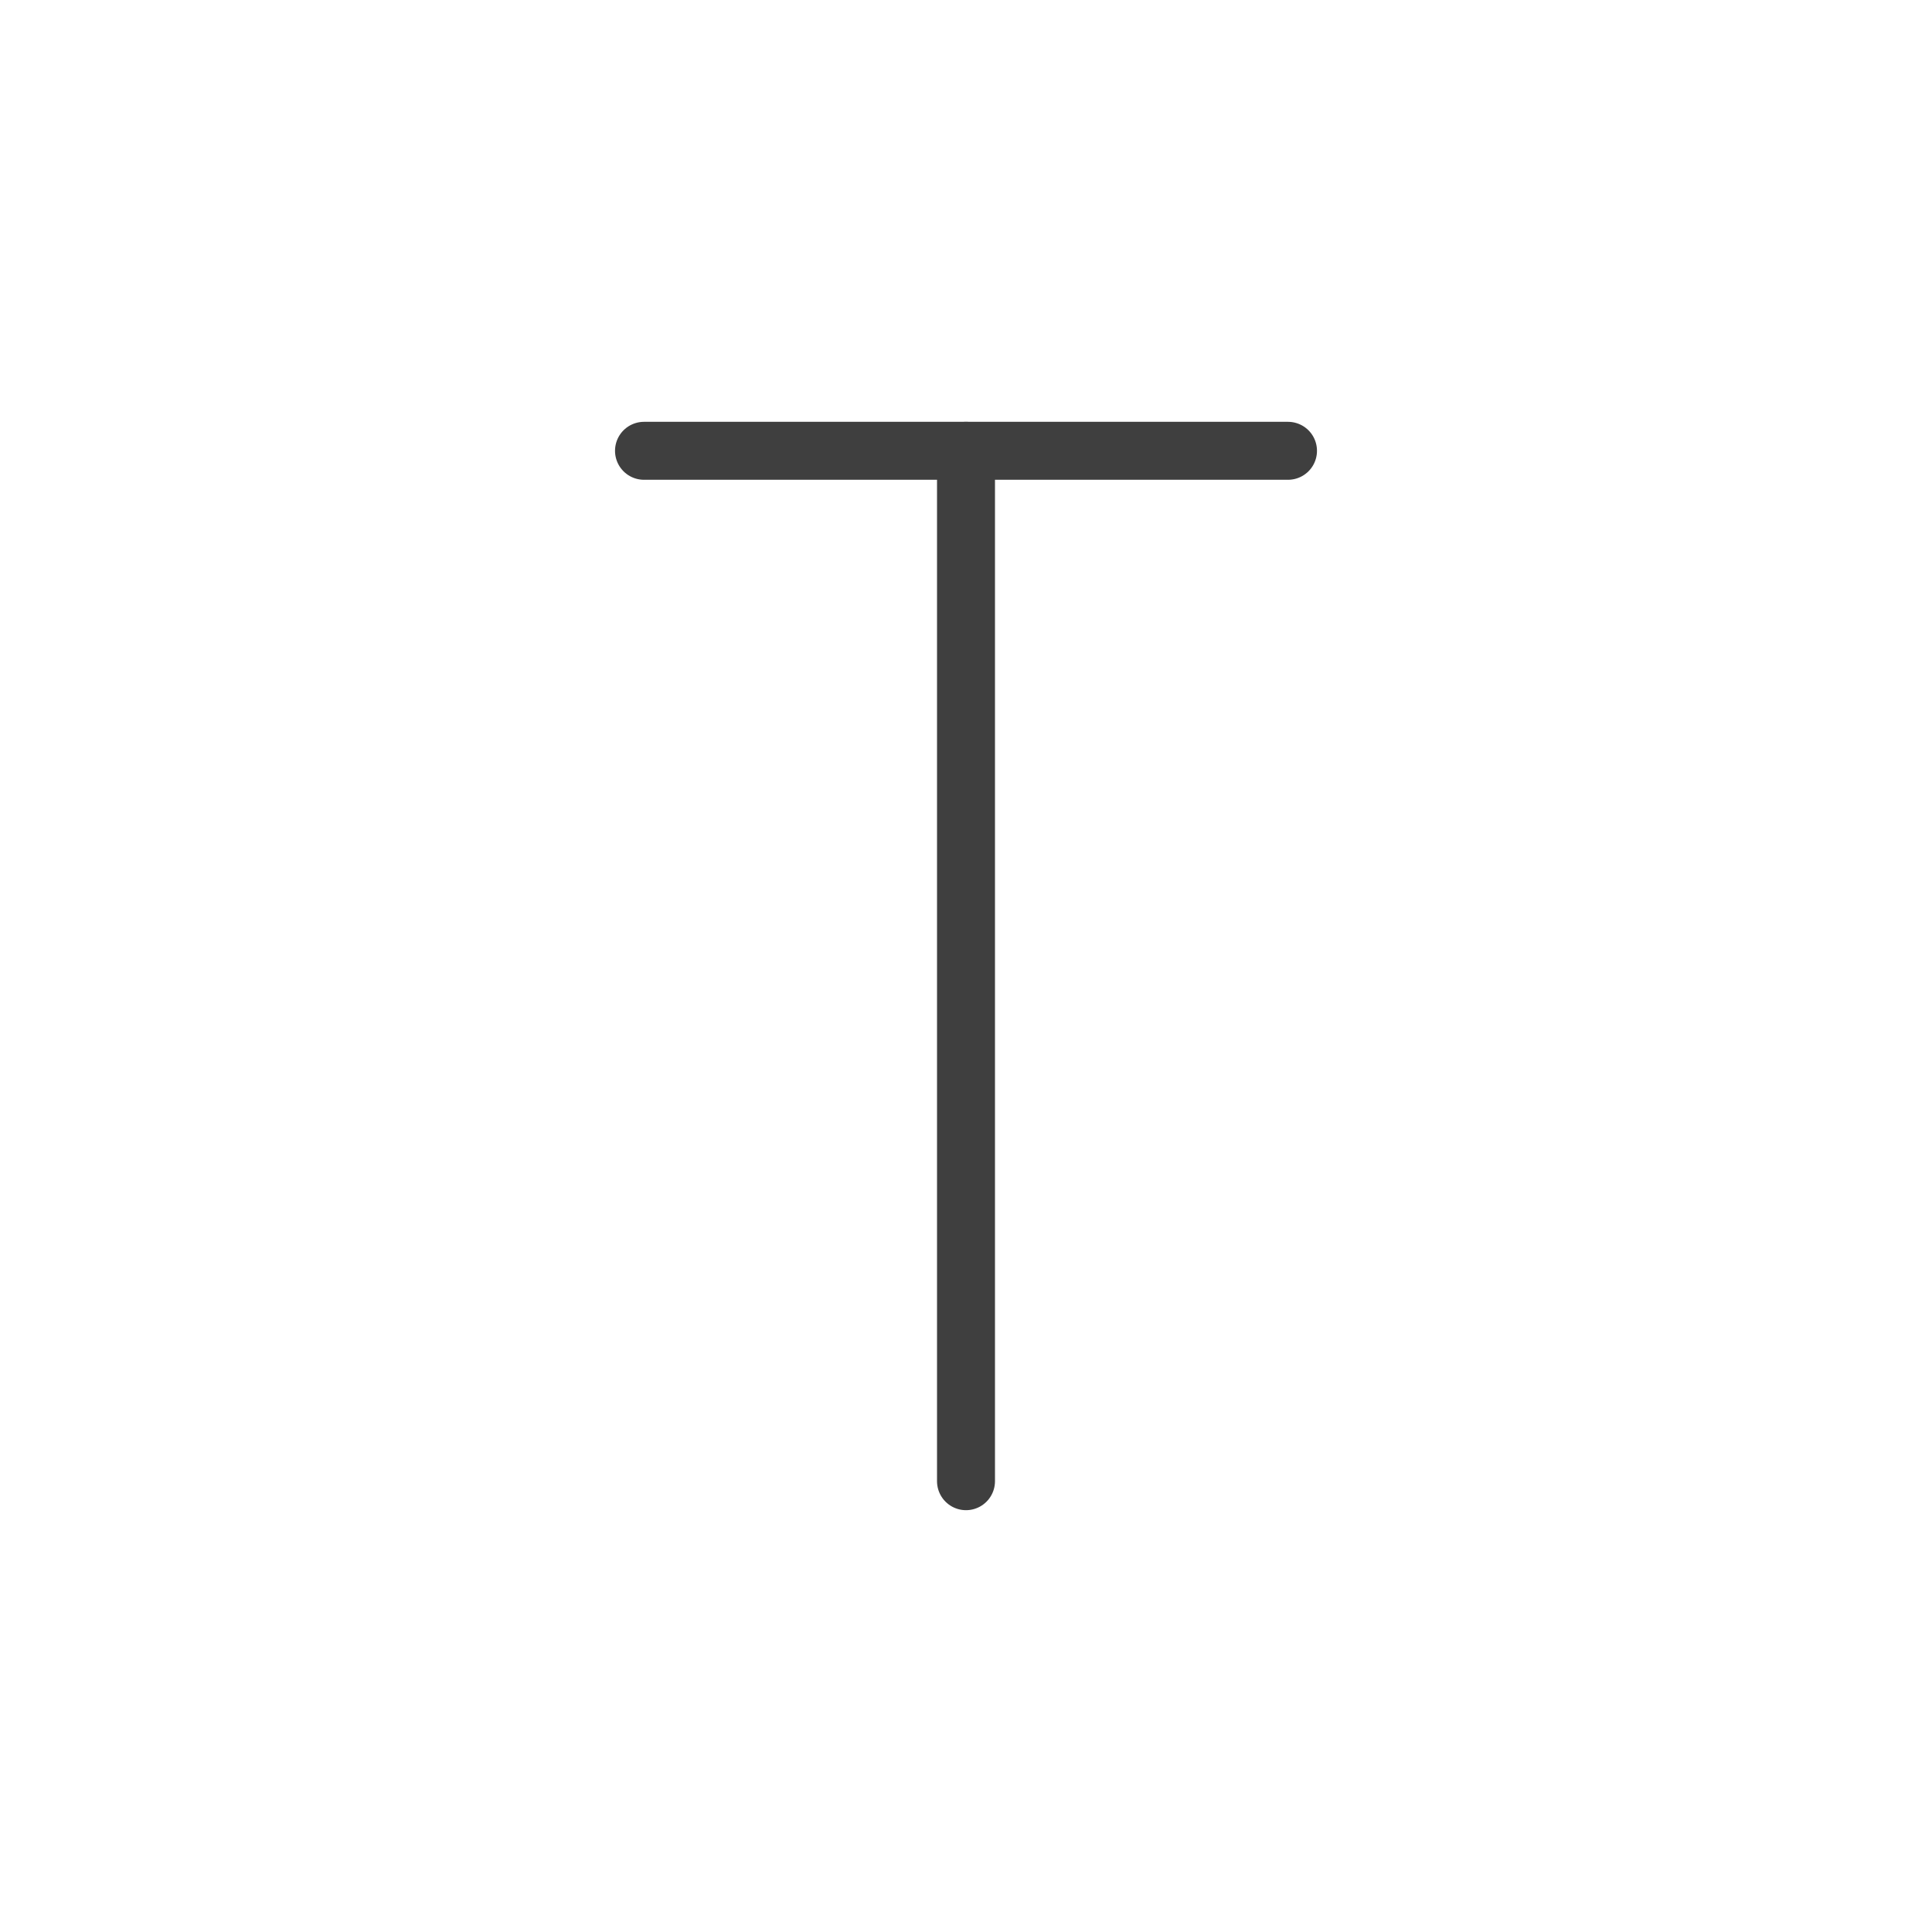
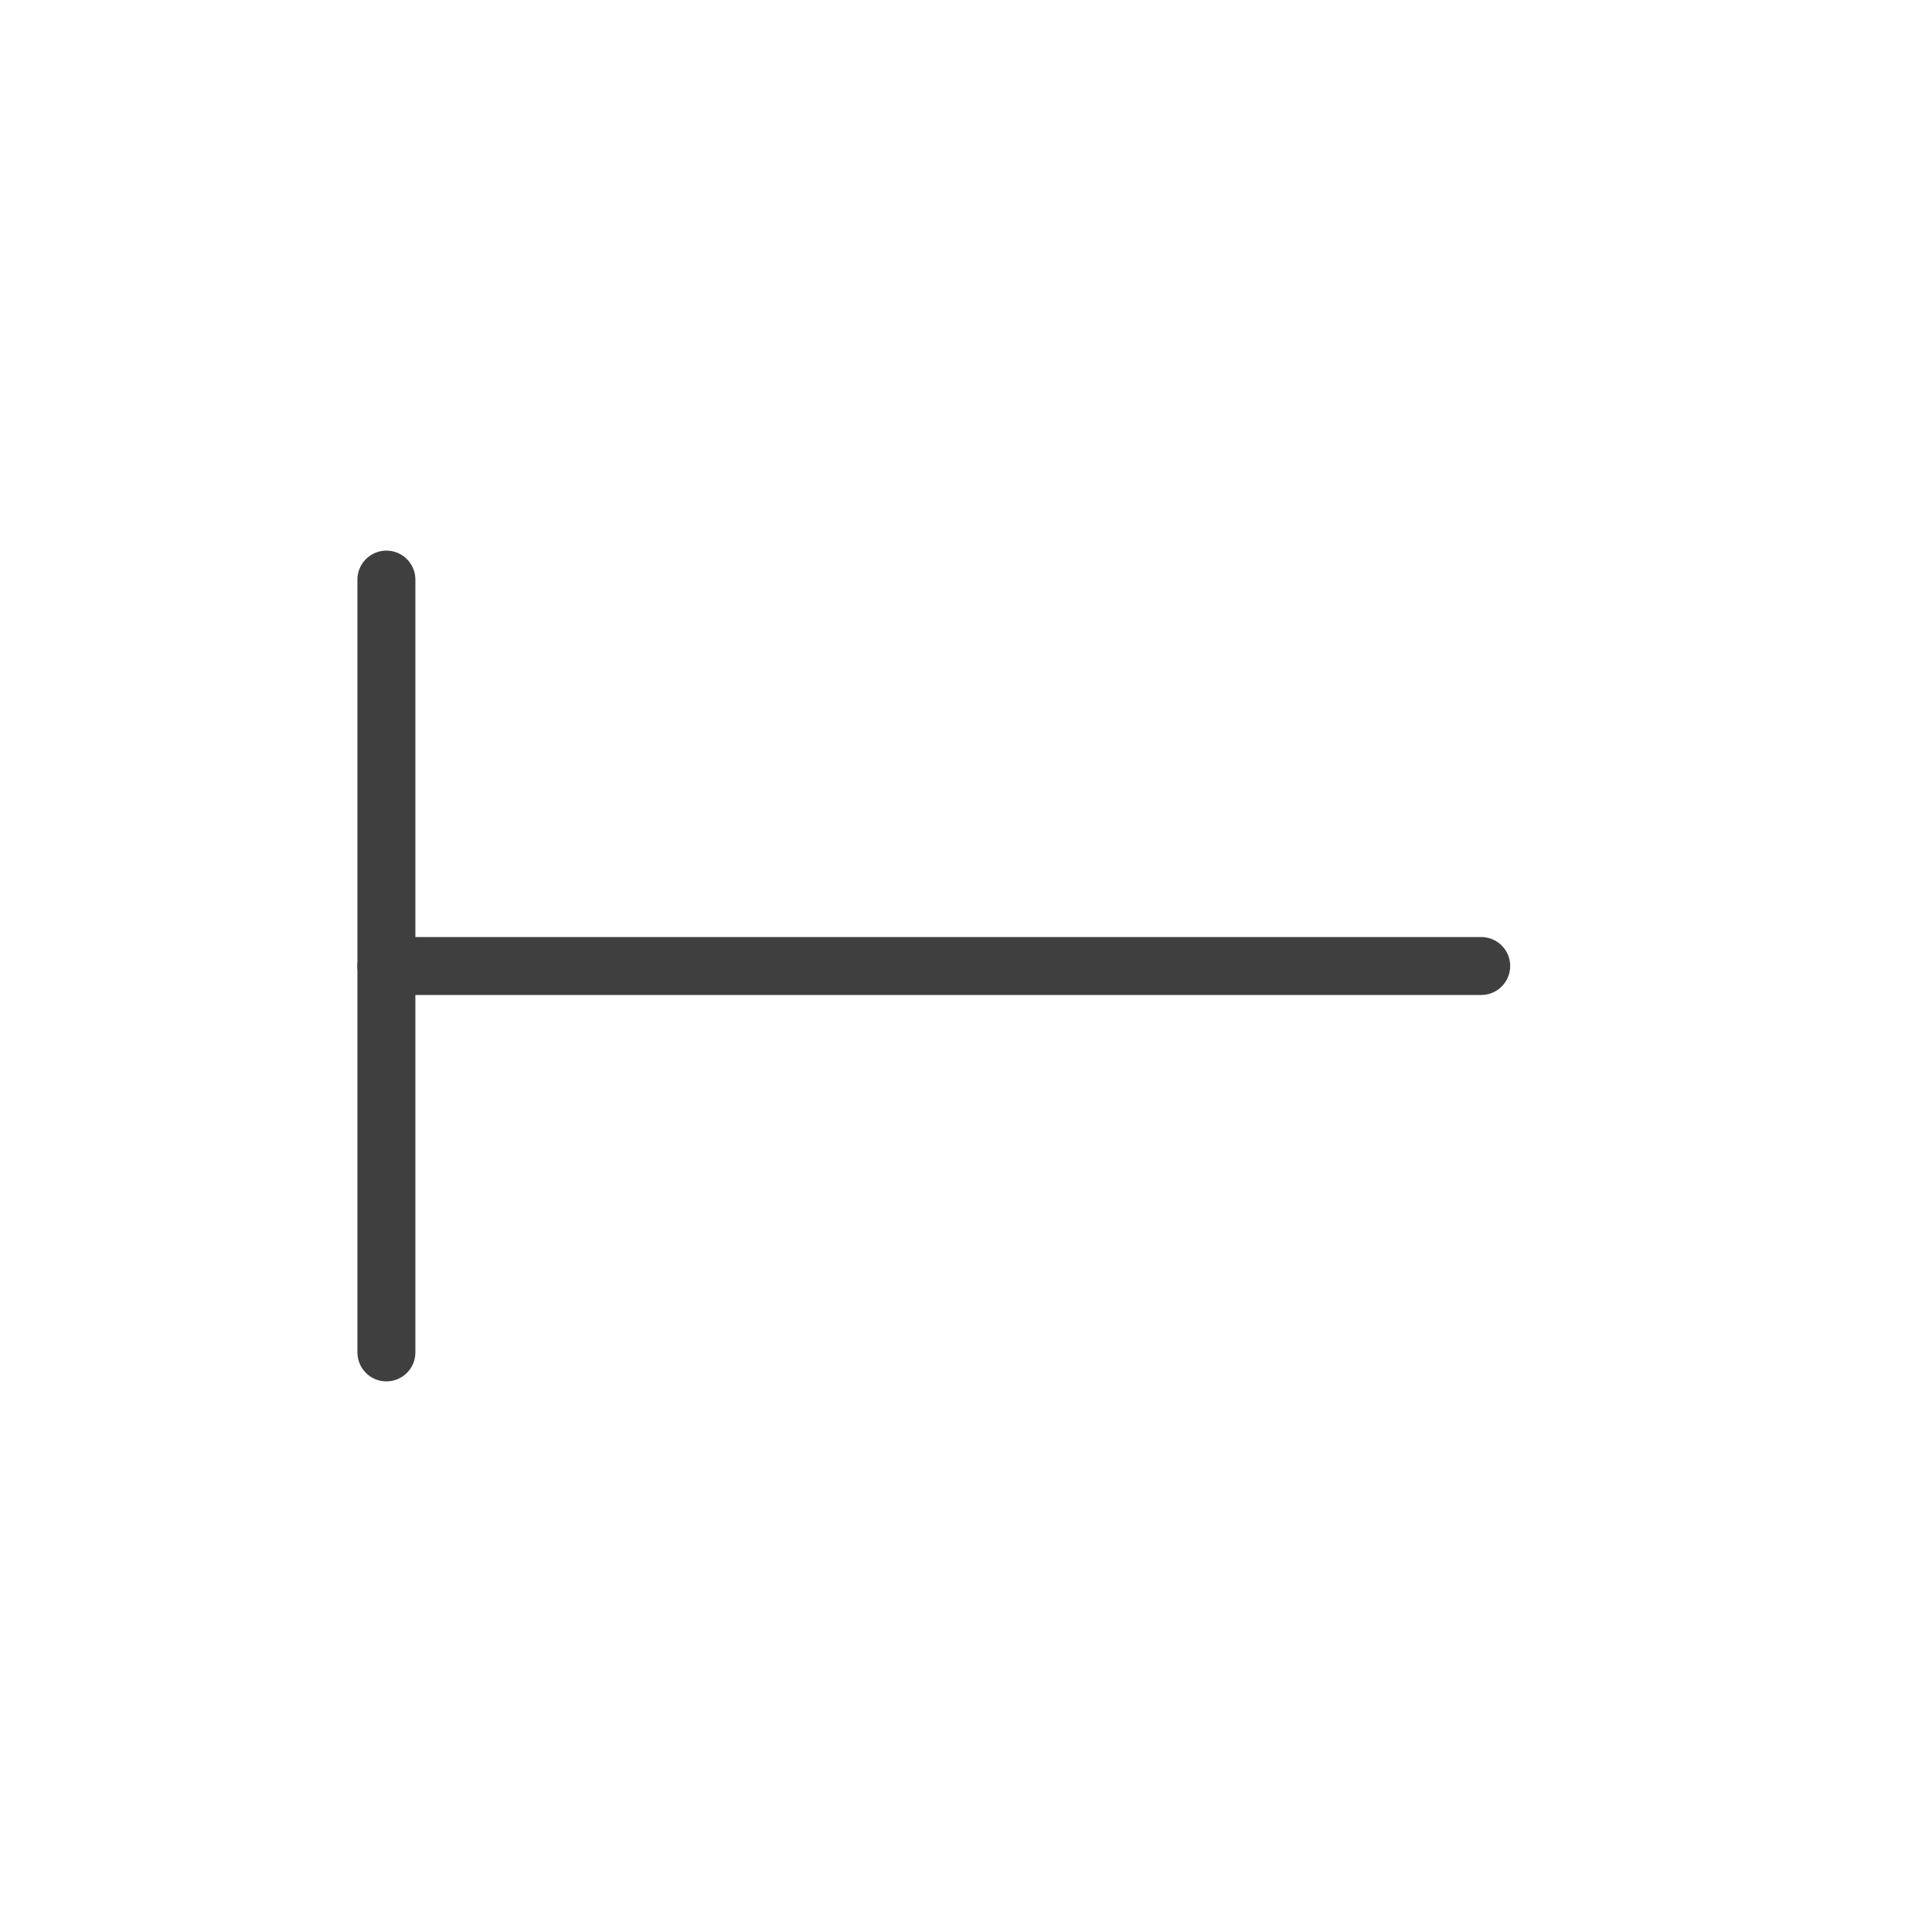
<svg xmlns="http://www.w3.org/2000/svg" viewBox="0 0 60 60" width="66">
  <style>
    g.sym { stroke:#3f3f3f; fill:none; stroke-linecap:round; stroke-linejoin:round }
    g.sym text { stroke:none; fill:#3f3f3f }
+     g.sym .solid { fill:#3f3f3f; stroke:none }
    @media (prefers-color-scheme: dark) {
      g.sym { stroke:#c9c9c9 }
      g.sym text { fill:#c9c9c9 }
+       g.sym .solid { fill:#c9c9c9 }
    }
  </style>
  <g class="sym" stroke-width="1.8">
-     <line x1="30" y1="46" x2="30" y2="14" />
-     <line x1="20" y1="14" x2="40" y2="14" />
+     <line x1="12" y1="18" x2="12" y2="42" />
+     <line x1="12" y1="30" x2="46" y2="30" />
  </g>
</svg>
